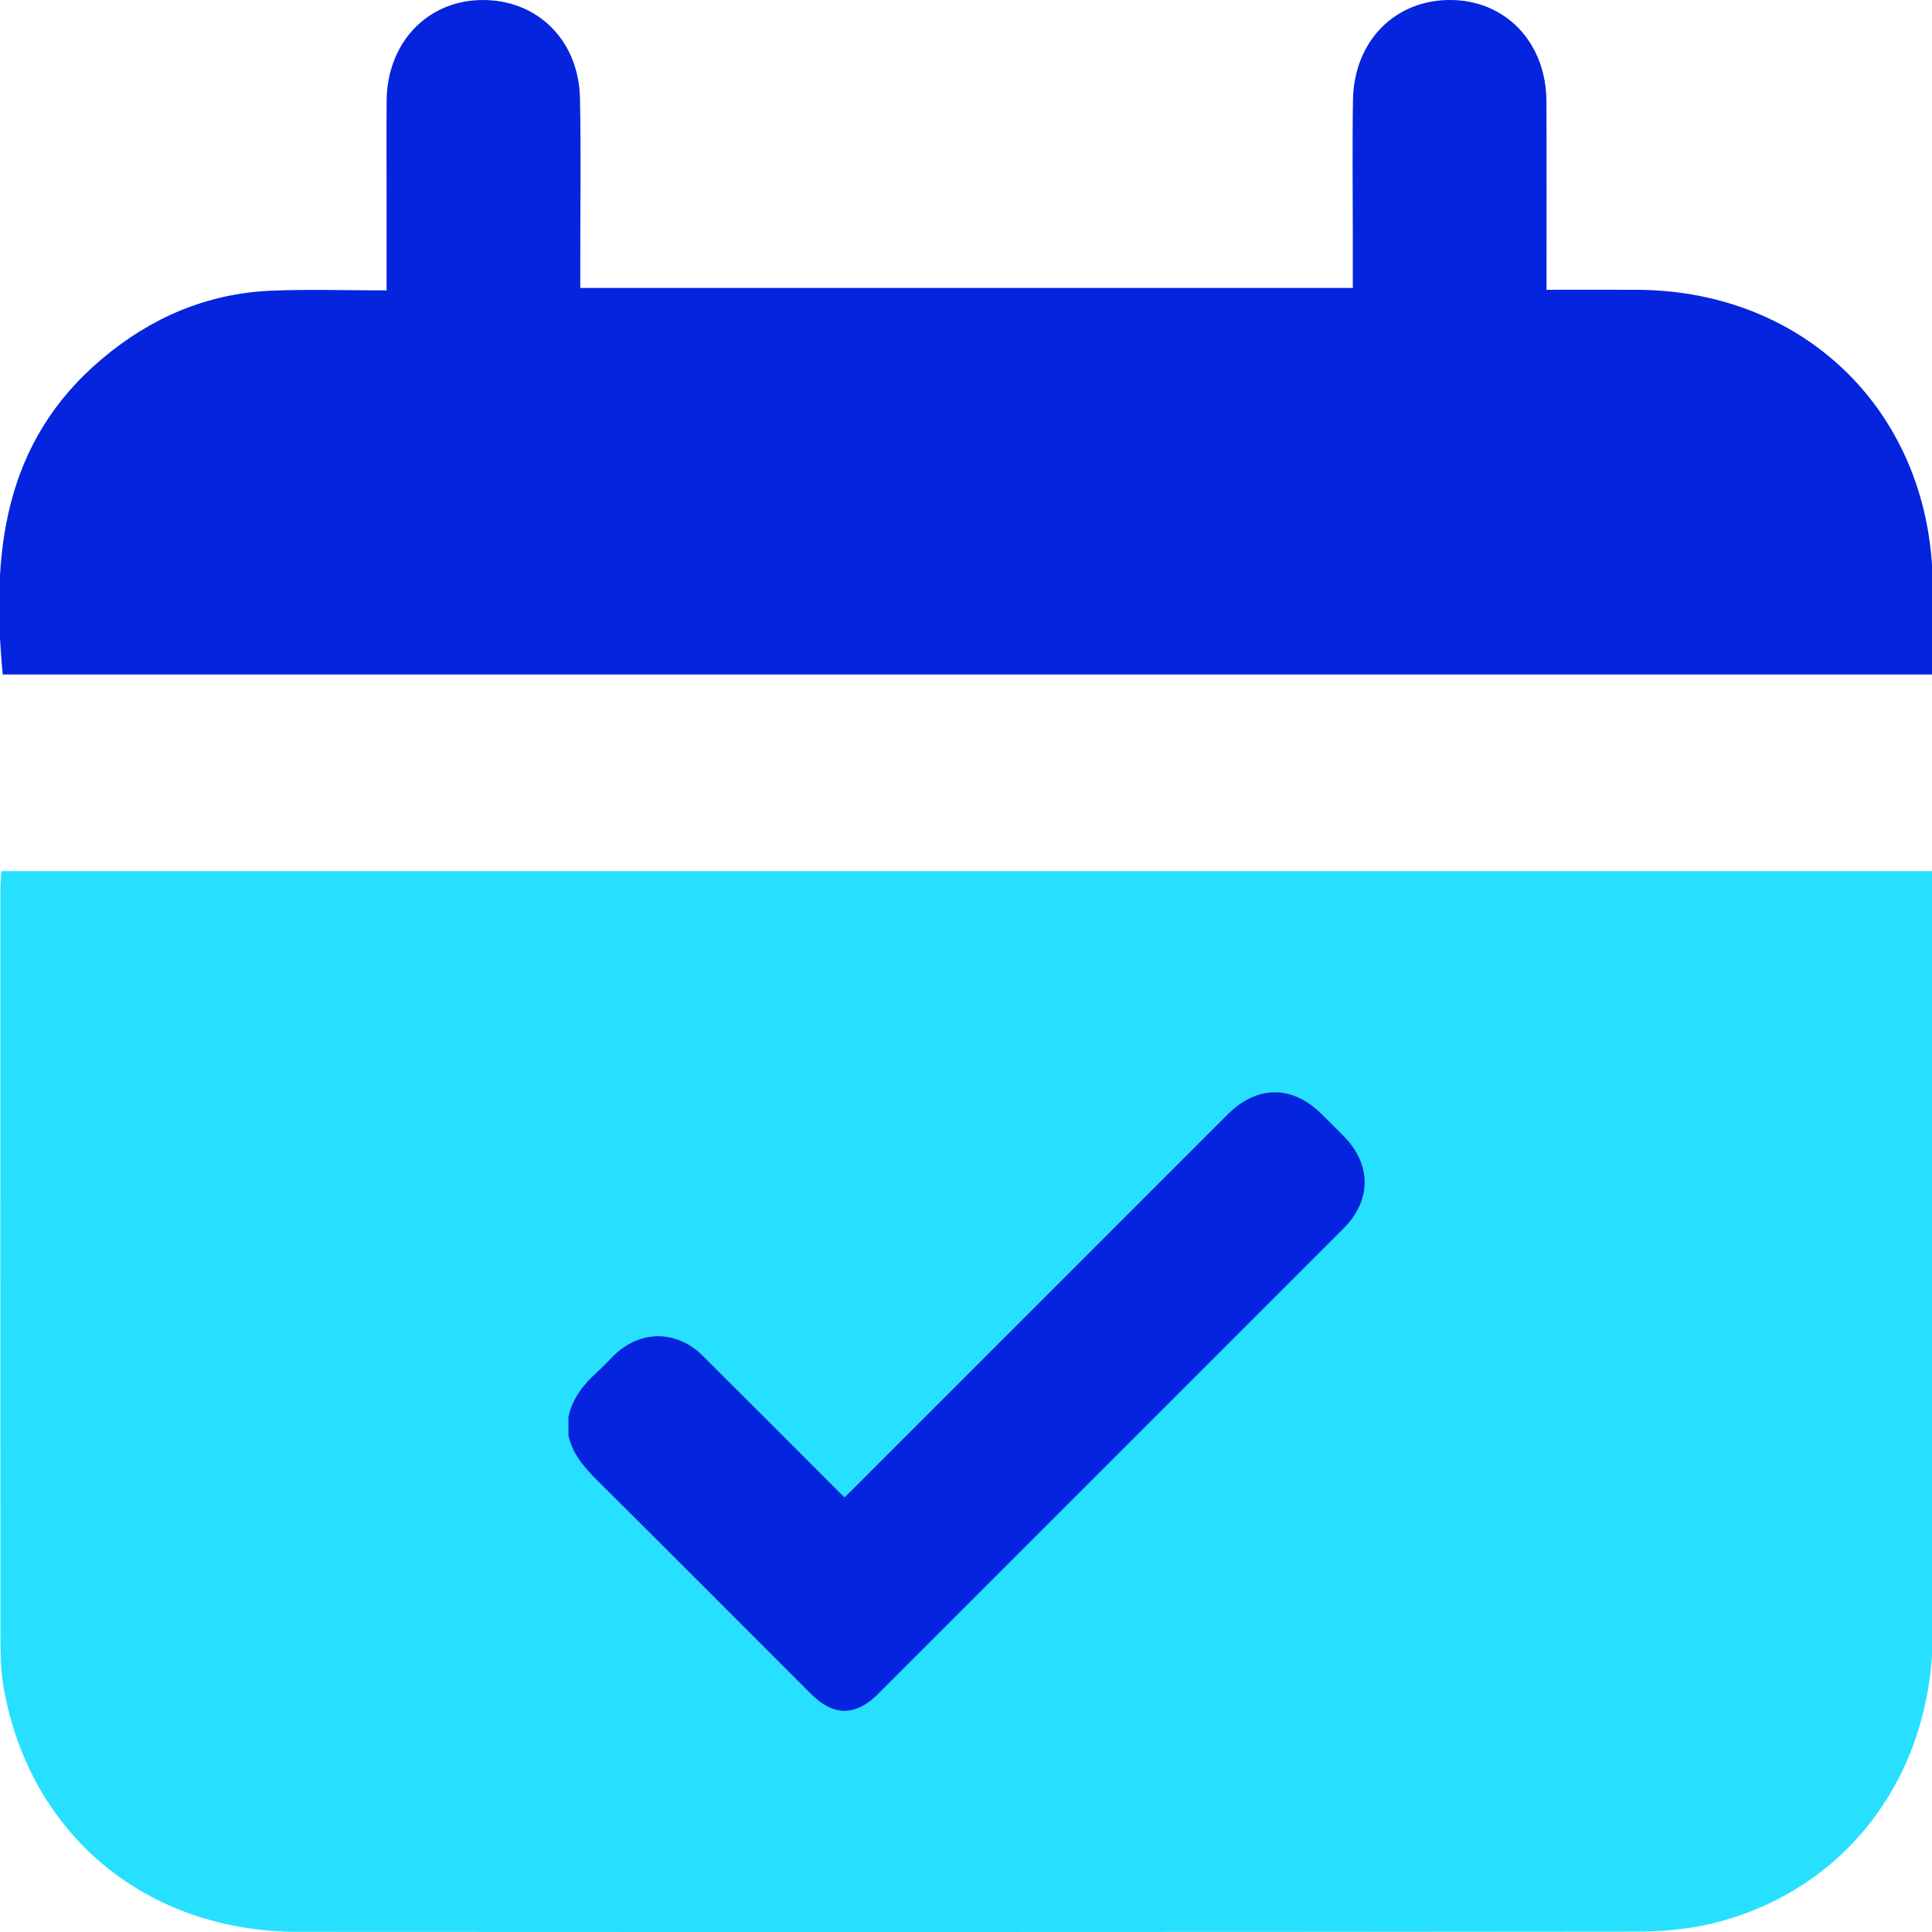
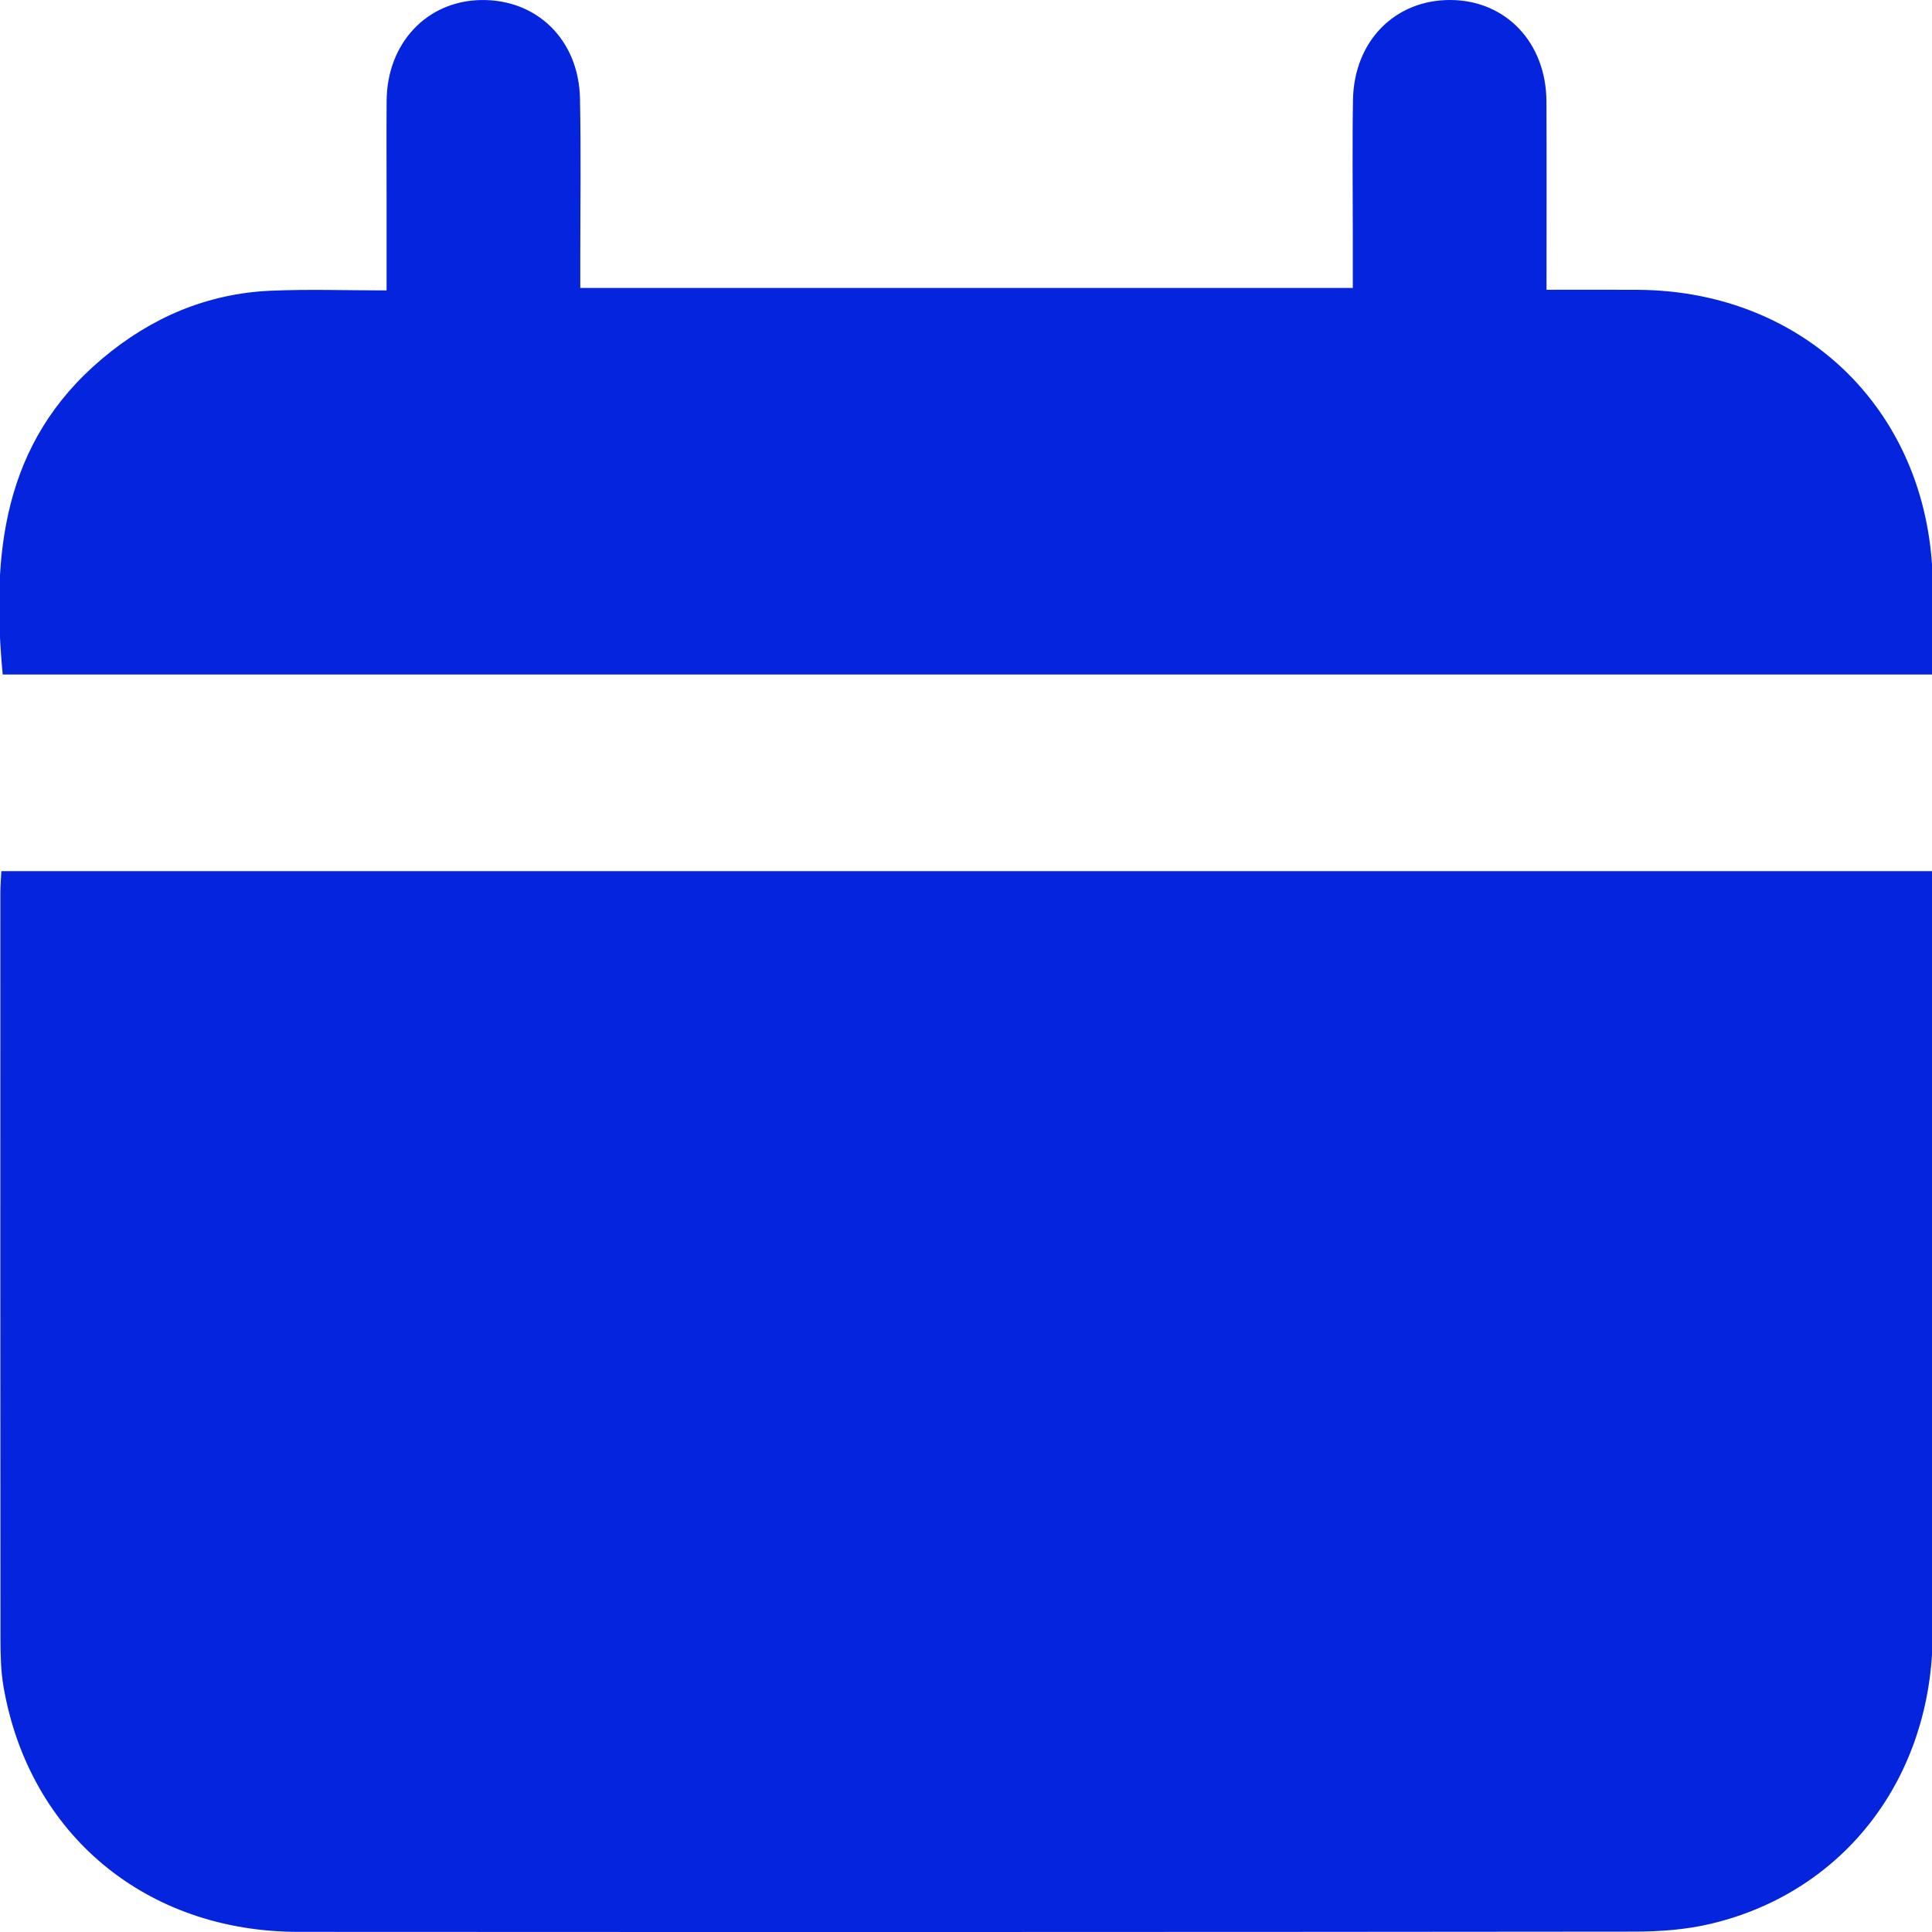
<svg xmlns="http://www.w3.org/2000/svg" id="Camada_1" data-name="Camada 1" viewBox="0 0 1080 1080">
  <defs>
    <style>
      .cls-1 {
-         fill: #27e0ff;
+         fill: #0524DD;
      }

      .cls-2 {
        fill: #0524dd;
      }
    </style>
  </defs>
  <path class="cls-1" d="M1080.44,486.98v14.4c0,137.15,.1,274.31-.04,411.46-.08,80.31-48.89,144.61-123.87,162.53-13.79,3.29-28.39,4.4-42.62,4.41-249.04,.26-498.07,.27-747.11,.14-85.09-.04-150.35-54.3-164.78-136.71-1.59-9.08-1.75-18.48-1.76-27.74-.11-138.84-.08-277.68-.06-416.52,0-3.72,.34-7.44,.56-11.96H1080.44Z" />
  <path class="cls-2" d="M864.51,161.99c18.37,0,34.77-.09,51.17,.02,94.73,.64,164.09,70.12,164.73,165.01,.11,16.4,.02,32.8,.02,50.02H1.51c-6.28-66.9-.2-129.5,55.57-176.5,27.32-23.02,58.63-36.48,94.4-38.03,20.97-.91,42.01-.17,64.62-.17,0-19.06,0-36.63,0-54.19,0-17.3-.11-34.6,.03-51.9C216.38,24.14,238.57,.55,268.86,.02c31.23-.55,54.67,22.22,55.35,54.96,.63,30.37,.16,60.76,.17,91.14,0,4.6,0,9.19,0,14.83h431.85c0-10.04,0-19.63,0-29.22,0-25.32-.34-50.64,.1-75.95C756.92,22.91,779.84-.19,810.93,0c30.9,.19,53.39,23.86,53.54,56.72,.16,34.53,.04,69.06,.04,105.27Z" />
  <path class="cls-2" d="M317.78,792.06c2.18-10.41,8.43-18.18,16.08-25.1,3.22-2.91,6.15-6.14,9.25-9.19,14.61-14.36,35.08-14.43,49.62,.03,25.57,25.43,51.02,50.99,76.53,76.49,.81,.81,1.66,1.59,2.82,2.7,1.26-1.19,2.5-2.31,3.67-3.49,70.16-70.15,140.32-140.31,210.47-210.47,16.52-16.52,36.24-16.56,52.73-.11,4,3.99,8,7.98,11.98,11.98,15.85,15.94,15.92,35.98,.09,51.84-24.04,24.09-48.13,48.15-72.2,72.21-62.68,62.68-125.36,125.36-188.04,188.04-12.48,12.48-24.86,12.48-37.32,.02-39.74-39.74-79.41-79.54-119.27-119.16-7.39-7.35-14.1-14.87-16.43-25.38v-10.43Z" />
</svg>
